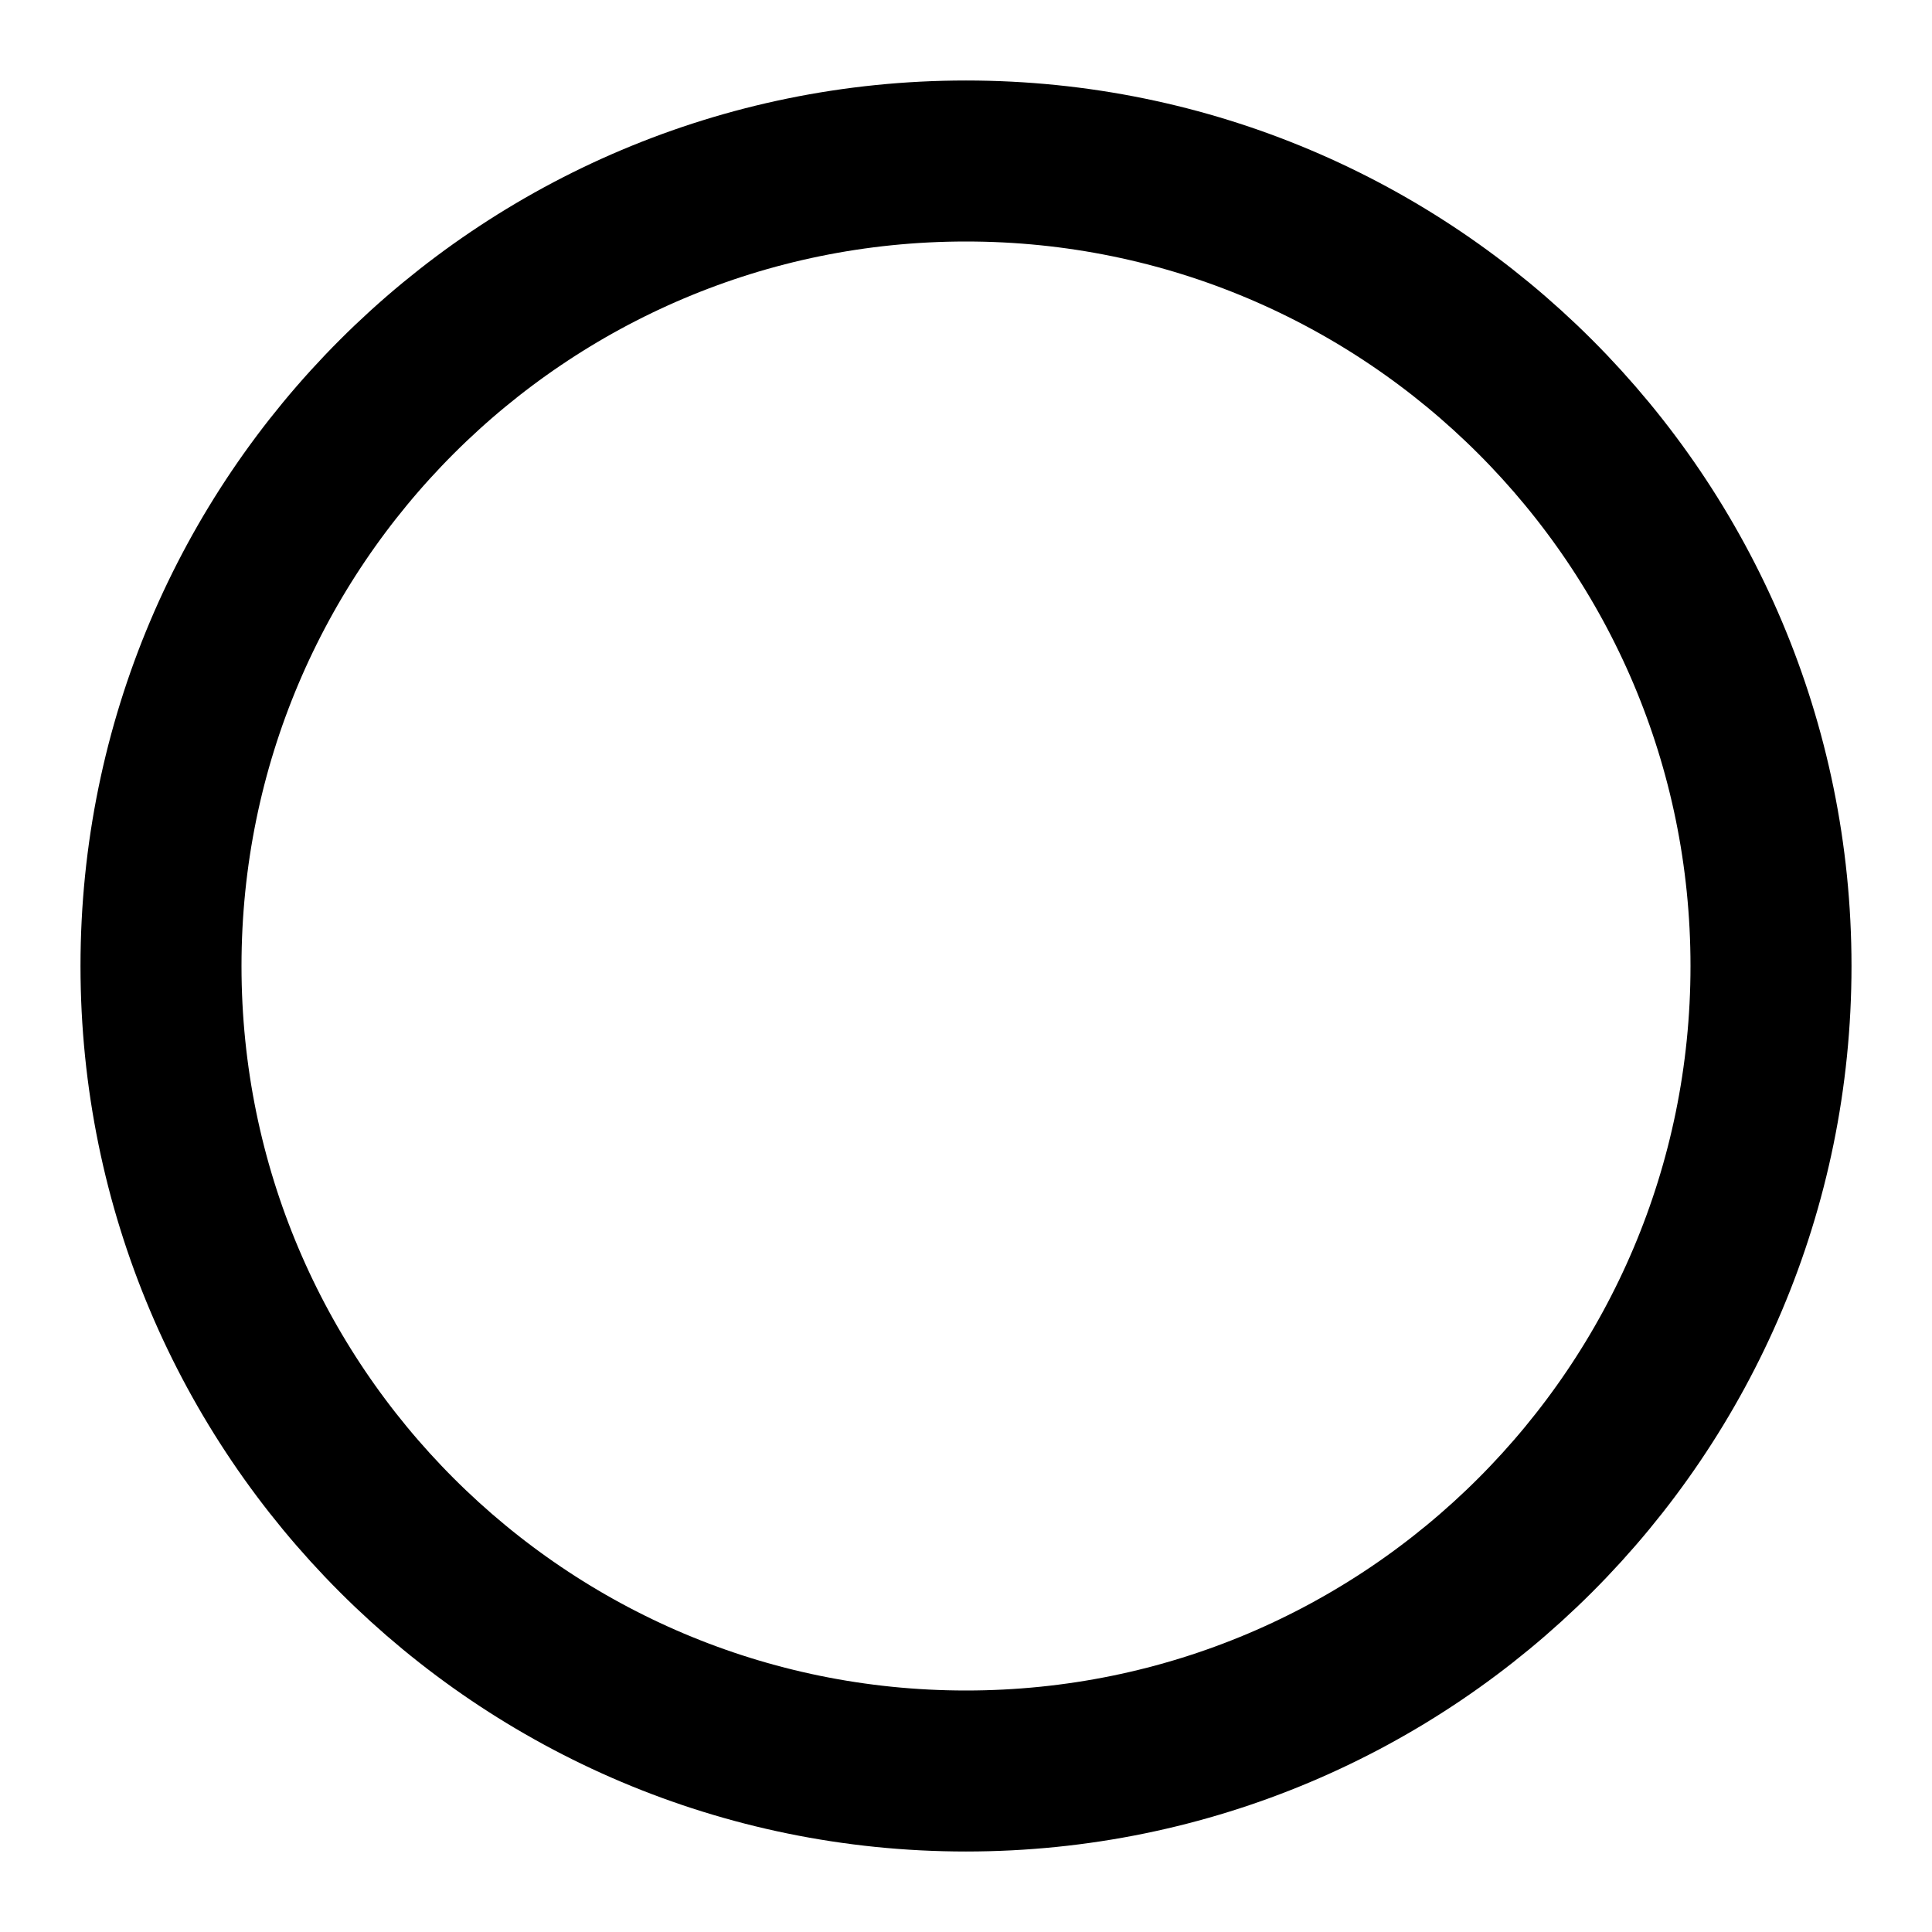
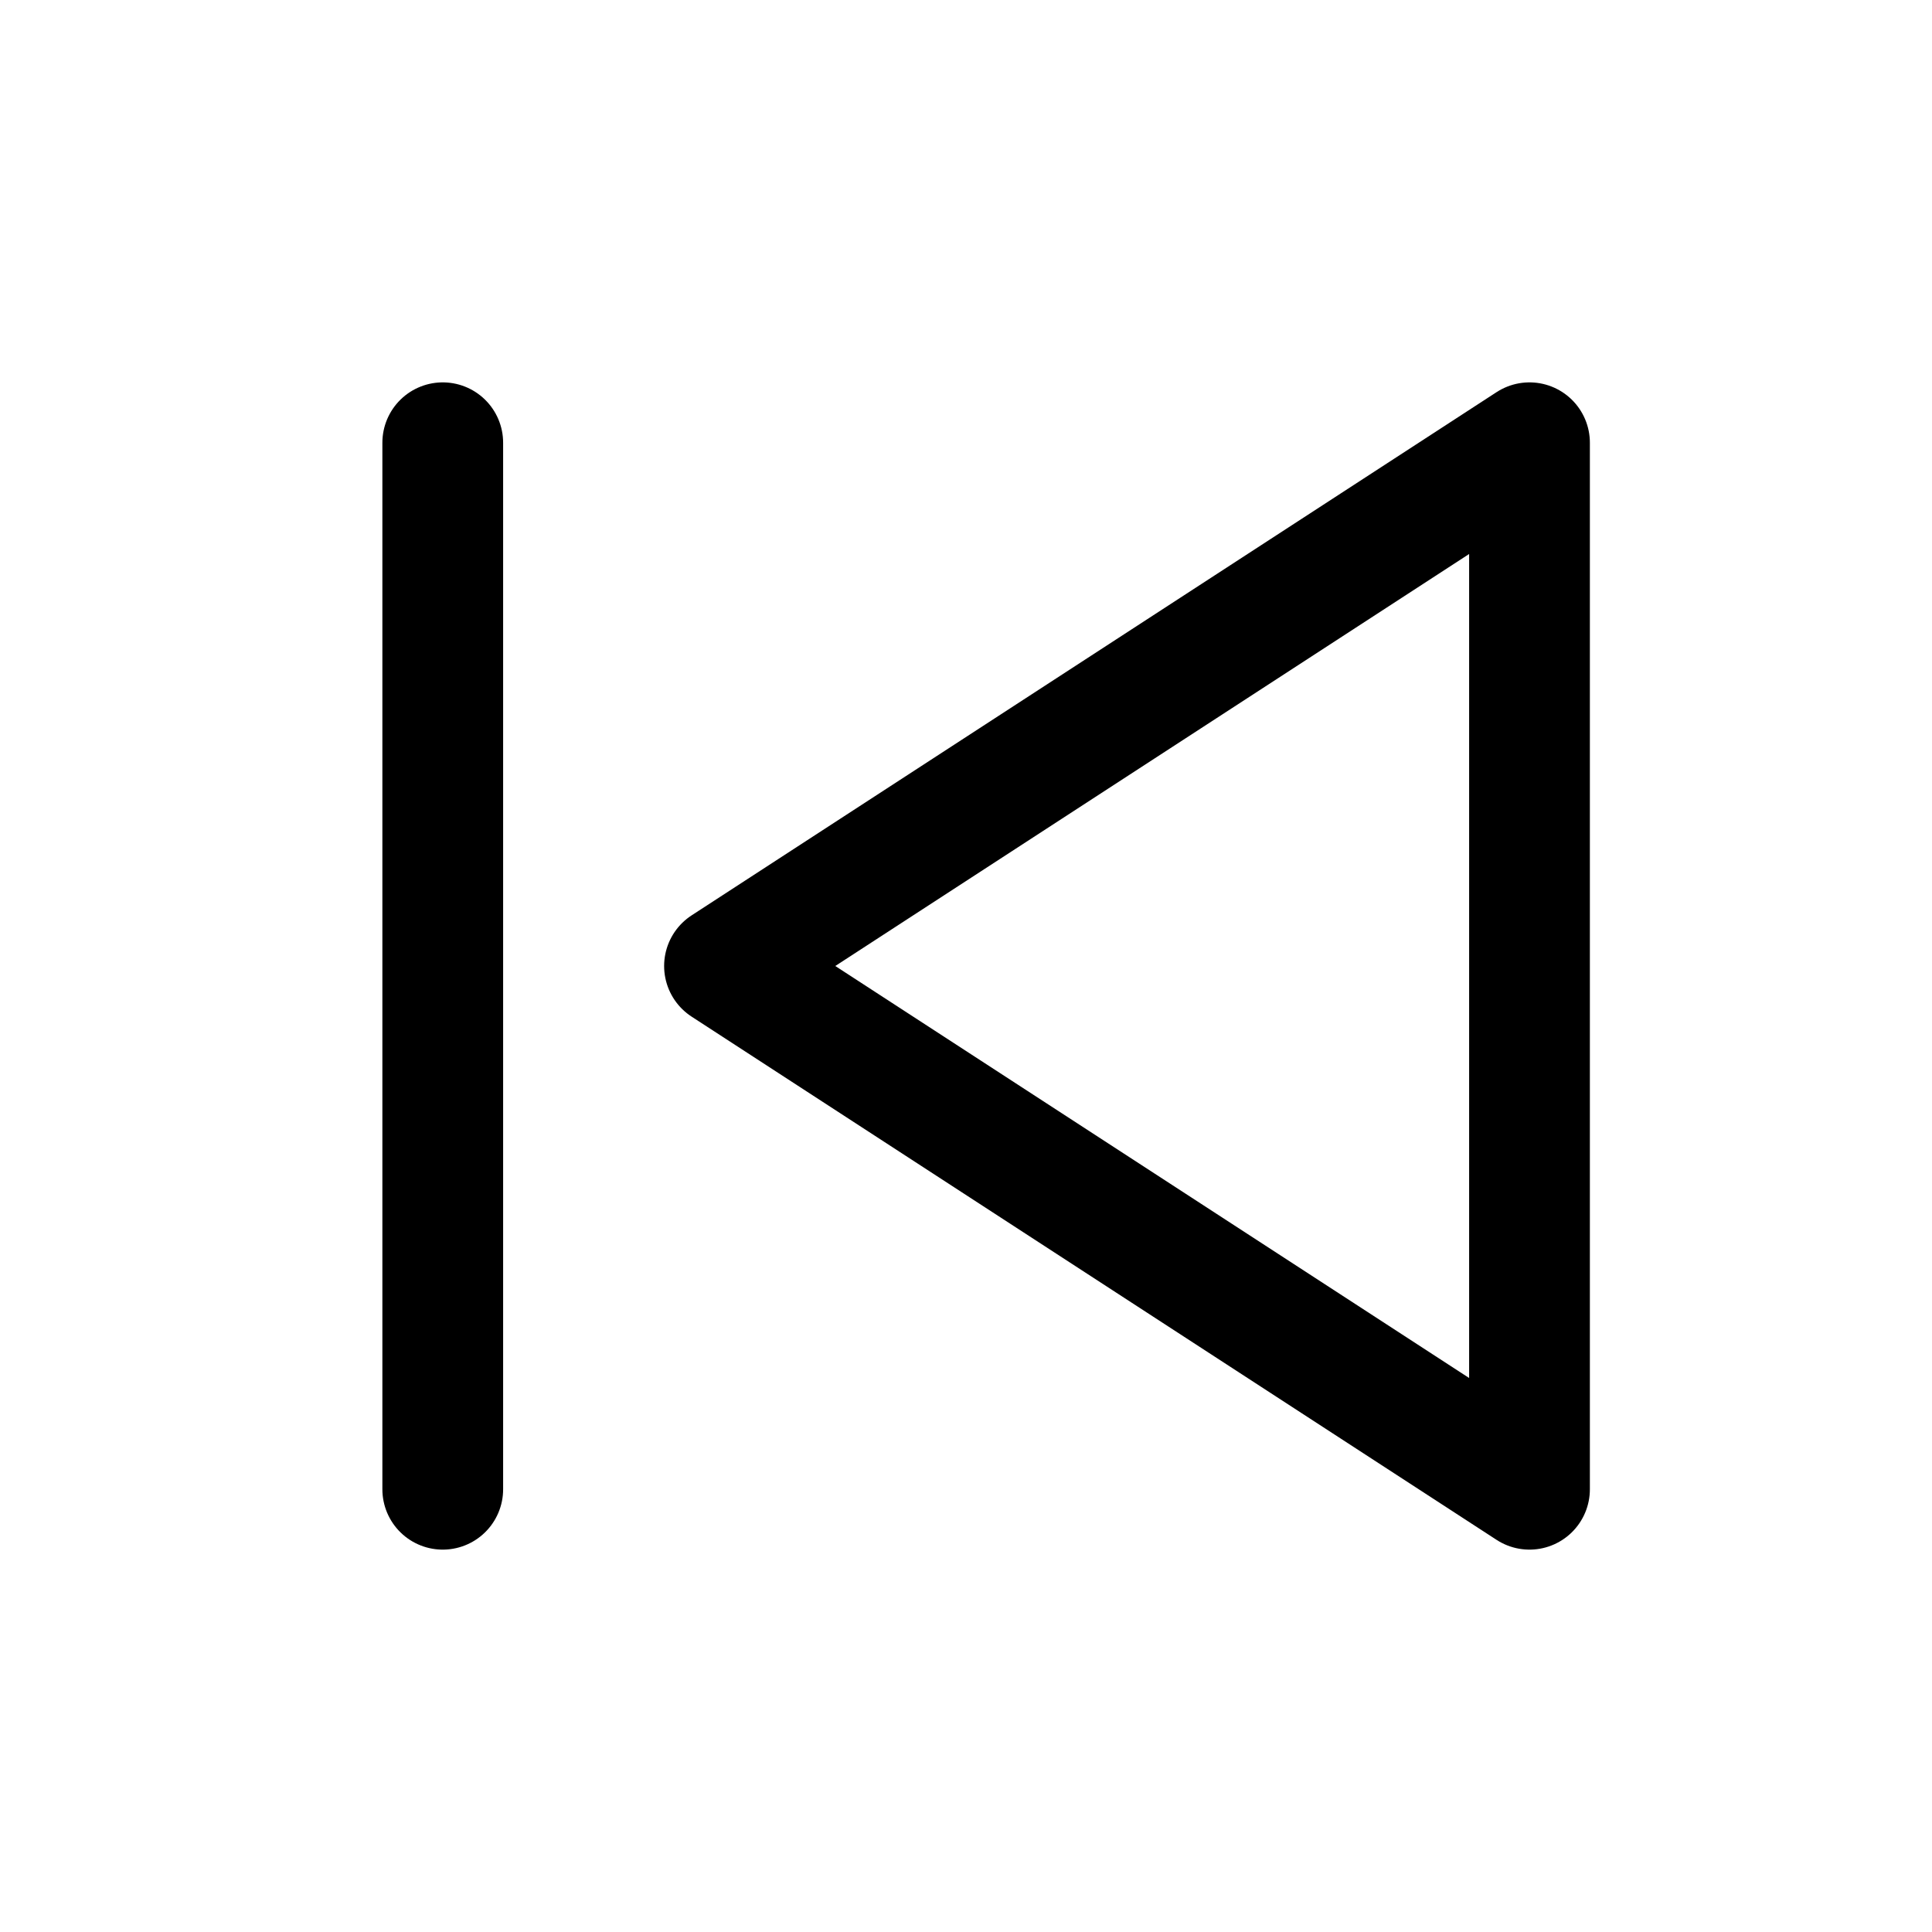
- <svg xmlns="http://www.w3.org/2000/svg" width="16" height="16" viewBox="0 0 24 24" fill="none" stroke="currentColor" stroke-width="2" stroke-linecap="round" stroke-linejoin="round">
-   <circle cx="12" cy="12" r="10" />
+ <svg xmlns="http://www.w3.org/2000/svg" viewBox="0 0 24 24" fill="none" stroke="currentColor" stroke-width="1.5" stroke-linecap="round" stroke-linejoin="round">
+   <path d="M19 5.5v13L9 12Z" />
+   <path d="M5.5 5.5v13" />
</svg>
